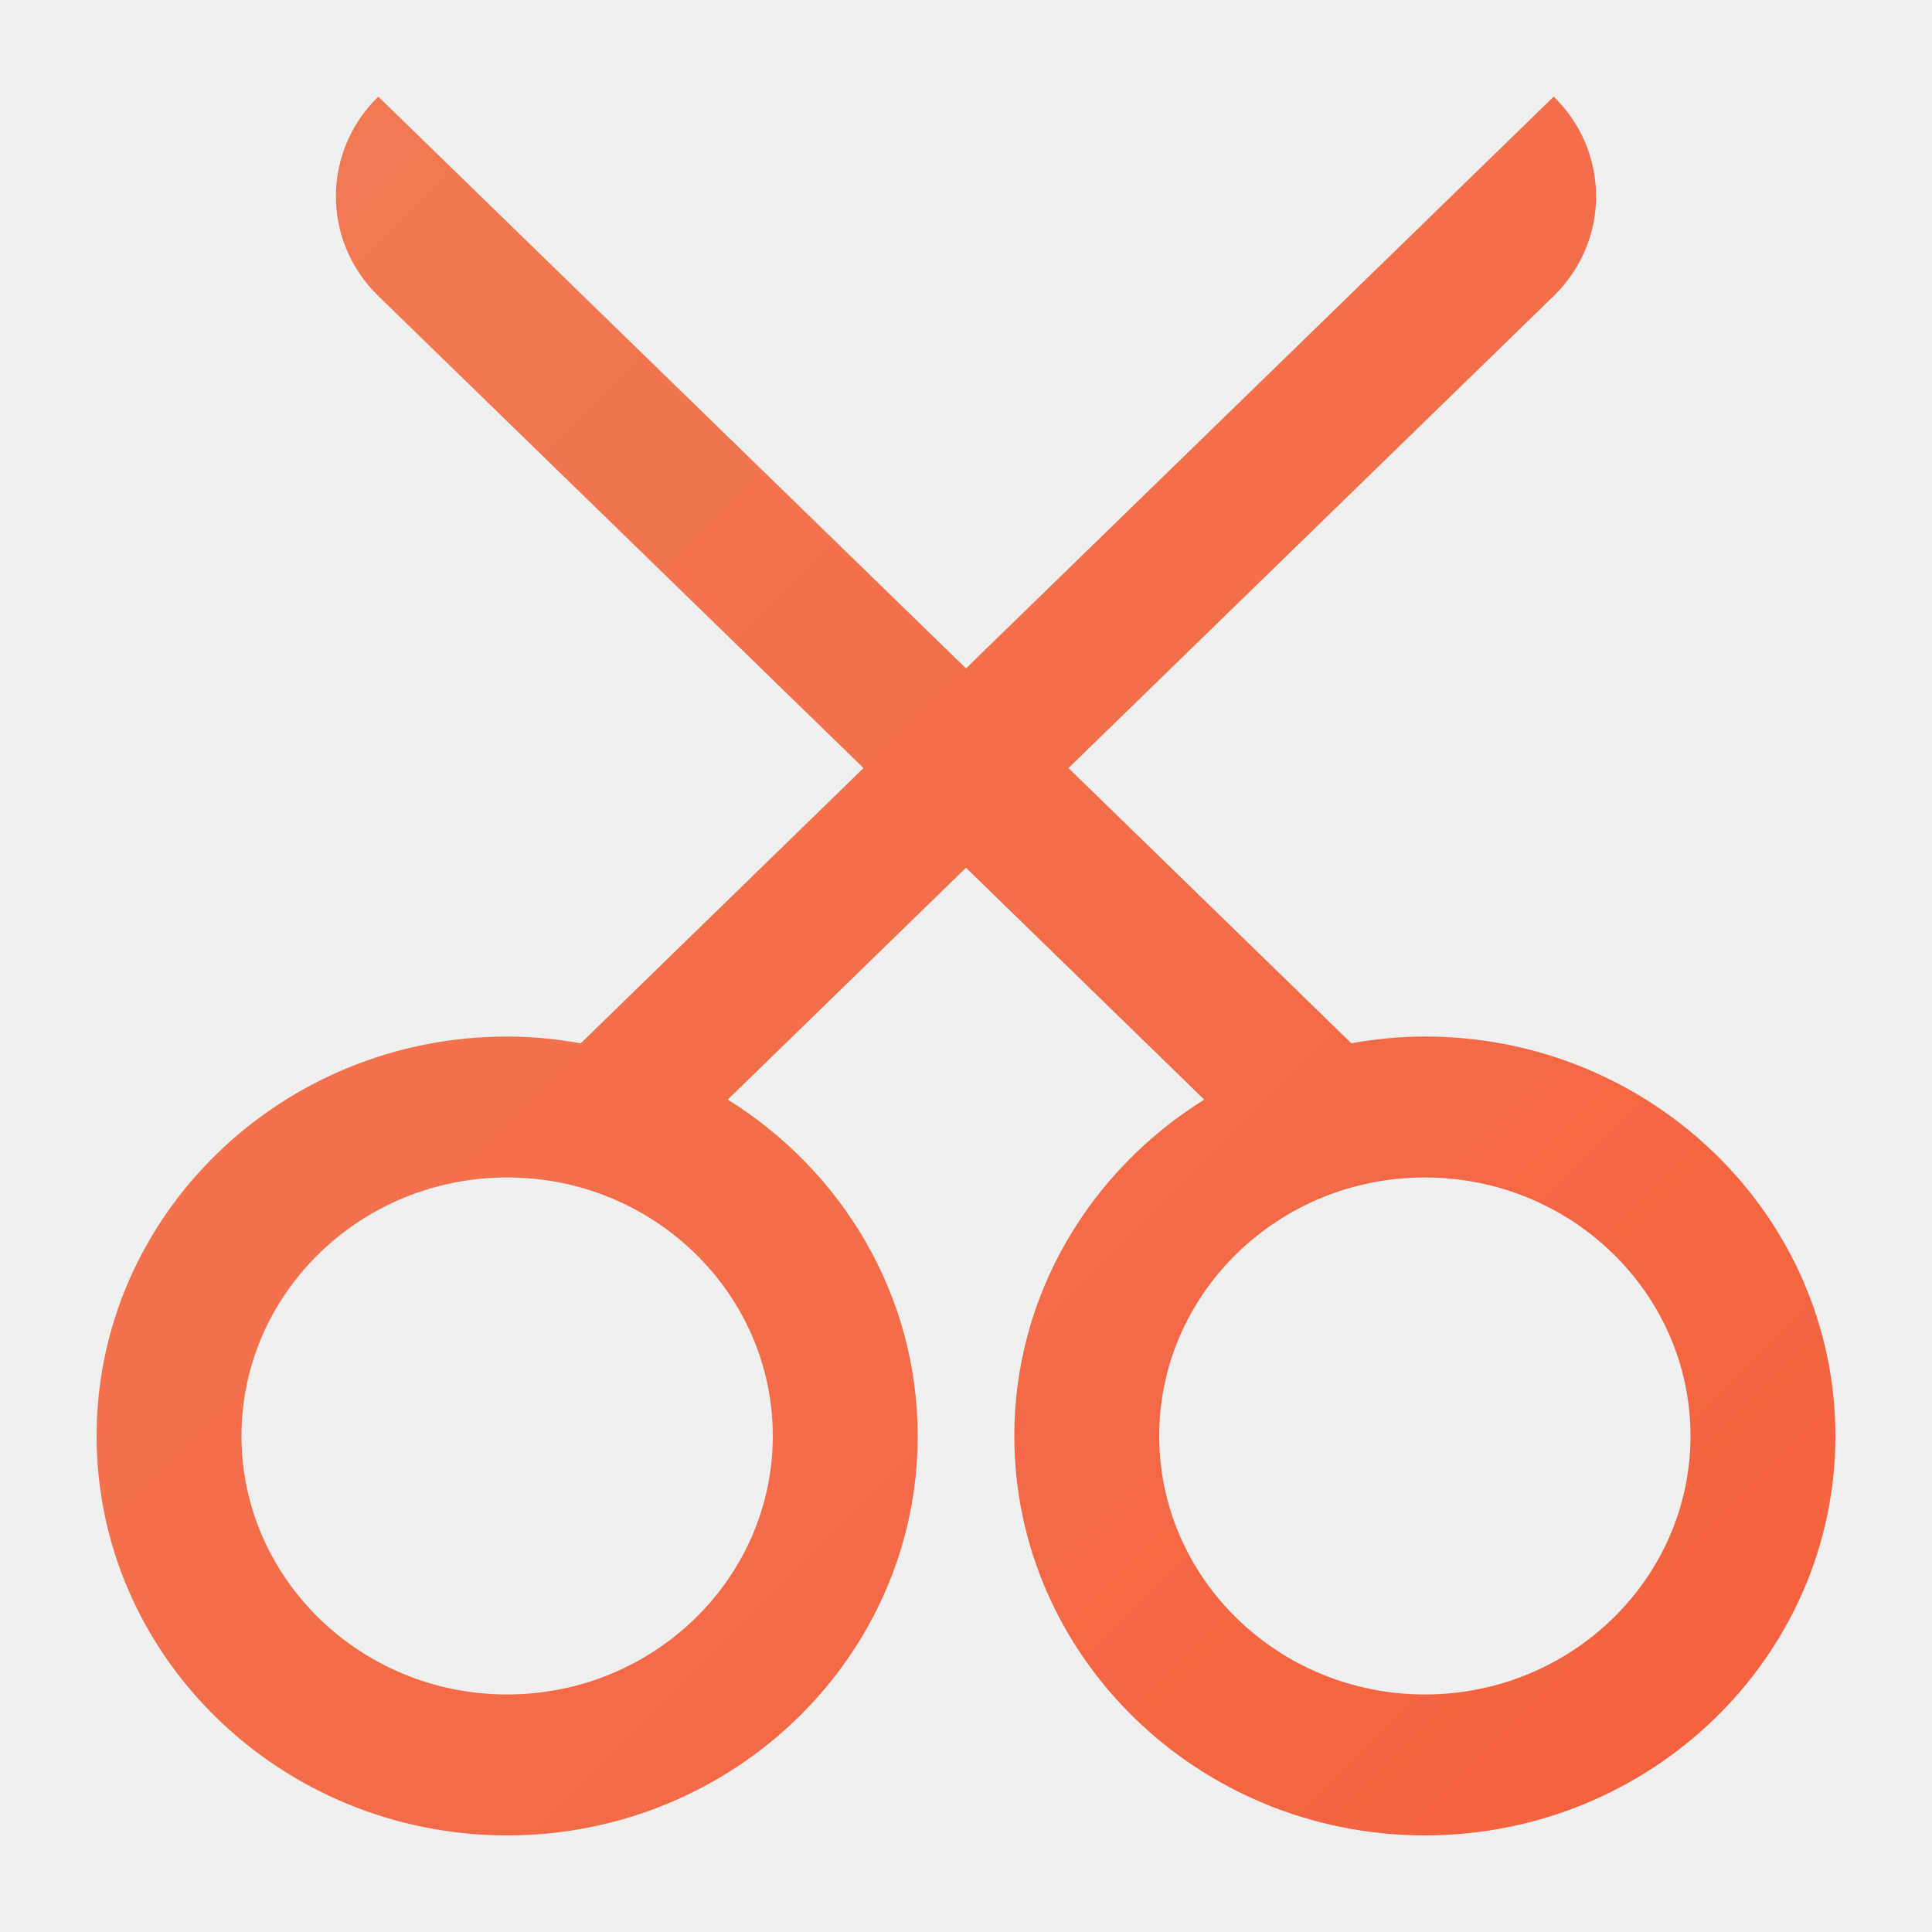
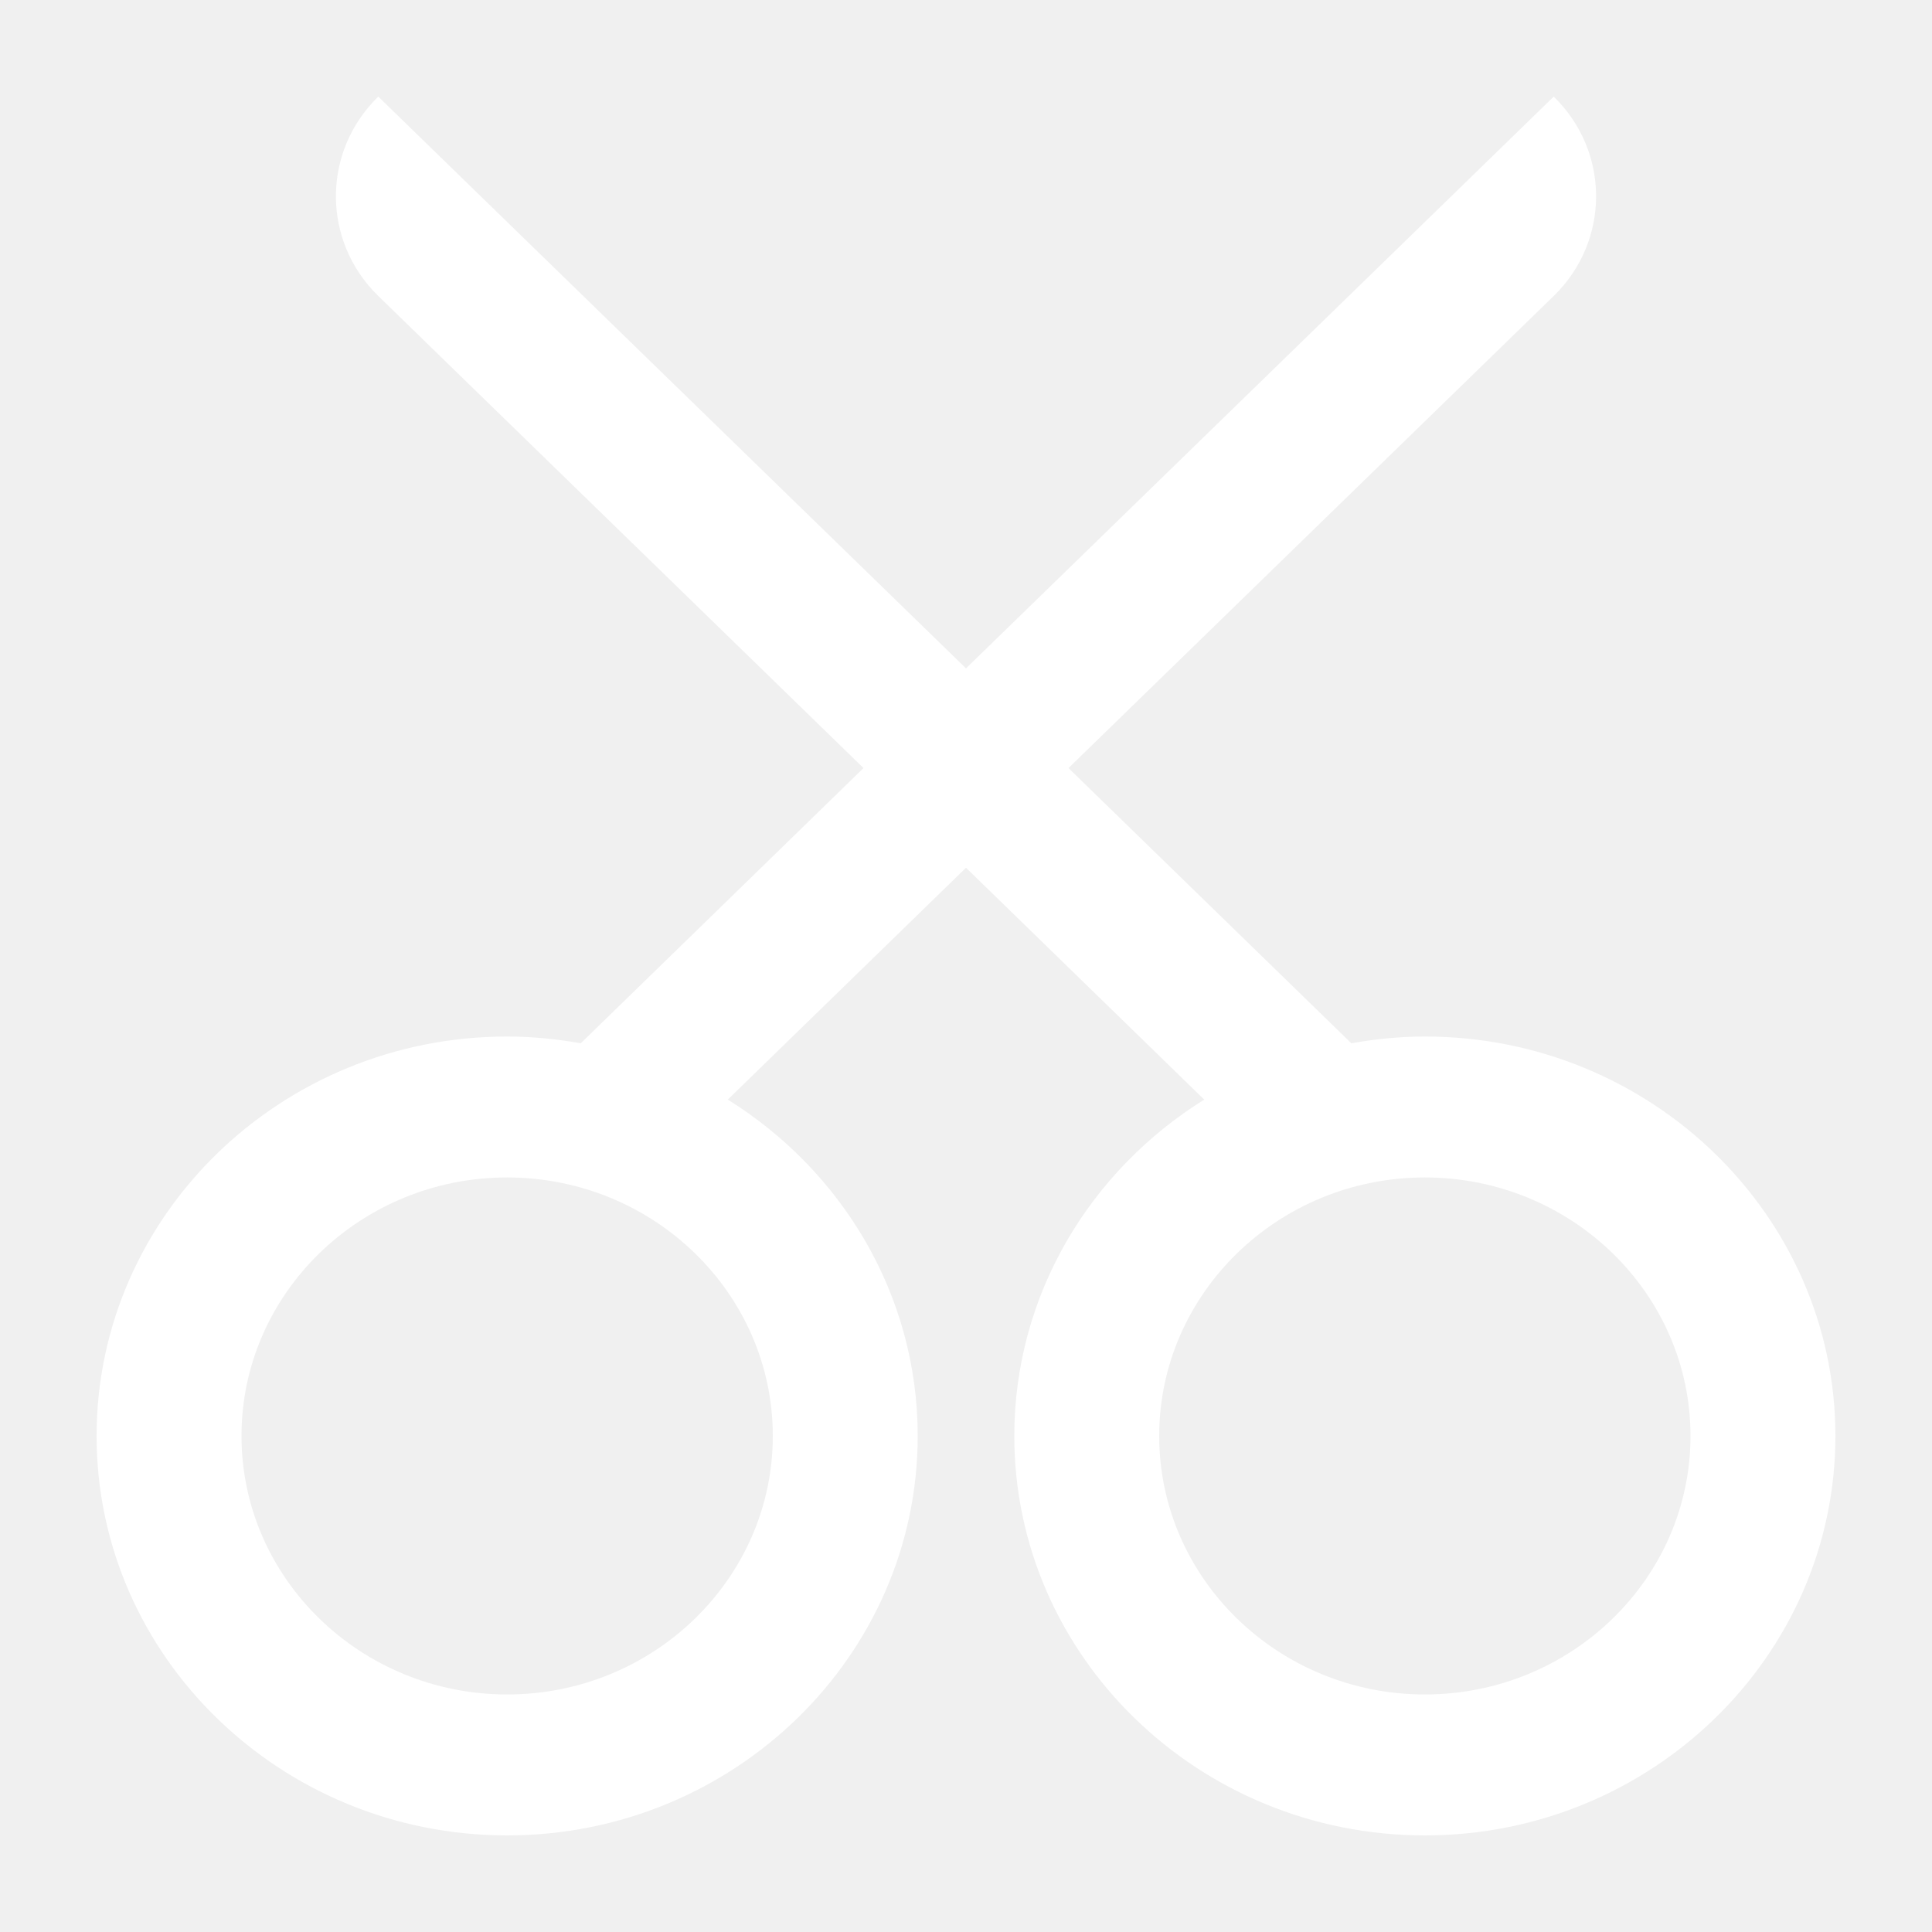
<svg xmlns="http://www.w3.org/2000/svg" width="20px" height="20px" viewBox="0 0 20 20" version="1.1">
  <defs>
    <linearGradient x1="100%" y1="100%" x2="0%" y2="0%" id="linearGradient-1">
-       <stop stop-color="#F6603E" offset="0%" />
-       <stop stop-color="#F17C55" offset="100%" />
+       <stop stop-color="#ffffff" offset="0%" />
+       <stop stop-color="#ffffff" offset="100%" />
    </linearGradient>
  </defs>
  <g id="页面-1" stroke="none" stroke-width="1" fill="none" fill-rule="evenodd">
    <g id="PC切图" transform="translate(-33, -37)">
      <g id="pc_screenshot" transform="translate(33, 37)">
        <rect id="矩形" fill="#FFFFFF" opacity="0.01" x="0" y="0" width="20" height="20" />
        <g id="jiandaojianqie" transform="translate(1, 1)" fill="url(#linearGradient-1)">
          <path d="M13.75,9.73 C13.49,9.73 13.236,9.756 12.989,9.8 L10.061,6.951 L15.084,2.064 C15.669,1.494 15.669,0.57 15.084,0 L9,5.919 L2.916,0 C2.331,0.57 2.331,1.494 2.916,2.064 L7.939,6.951 L5.012,9.8 C4.764,9.756 4.51,9.73 4.25,9.73 C1.907,9.73 0,11.585 0,13.865 C0,16.145 1.907,18 4.25,18 C6.593,18 8.5,16.145 8.5,13.865 C8.5,12.403 7.714,11.118 6.534,10.383 L9,7.983 L11.466,10.383 C10.286,11.118 9.5,12.403 9.5,13.865 C9.5,16.145 11.407,18 13.75,18 C16.093,18 18,16.145 18,13.865 C18,11.585 16.093,9.73 13.75,9.73 Z M4.25,16.541 C2.734,16.541 1.5,15.34 1.5,13.865 C1.5,12.389 2.734,11.189 4.25,11.189 C5.766,11.189 7,12.389 7,13.865 C7,15.34 5.766,16.541 4.25,16.541 Z M13.75,16.541 C12.234,16.541 11,15.34 11,13.865 C11,12.389 12.234,11.189 13.75,11.189 C15.266,11.189 16.5,12.389 16.5,13.865 C16.5,15.34 15.266,16.541 13.75,16.541 Z" id="形状" />
        </g>
      </g>
    </g>
  </g>
</svg>
